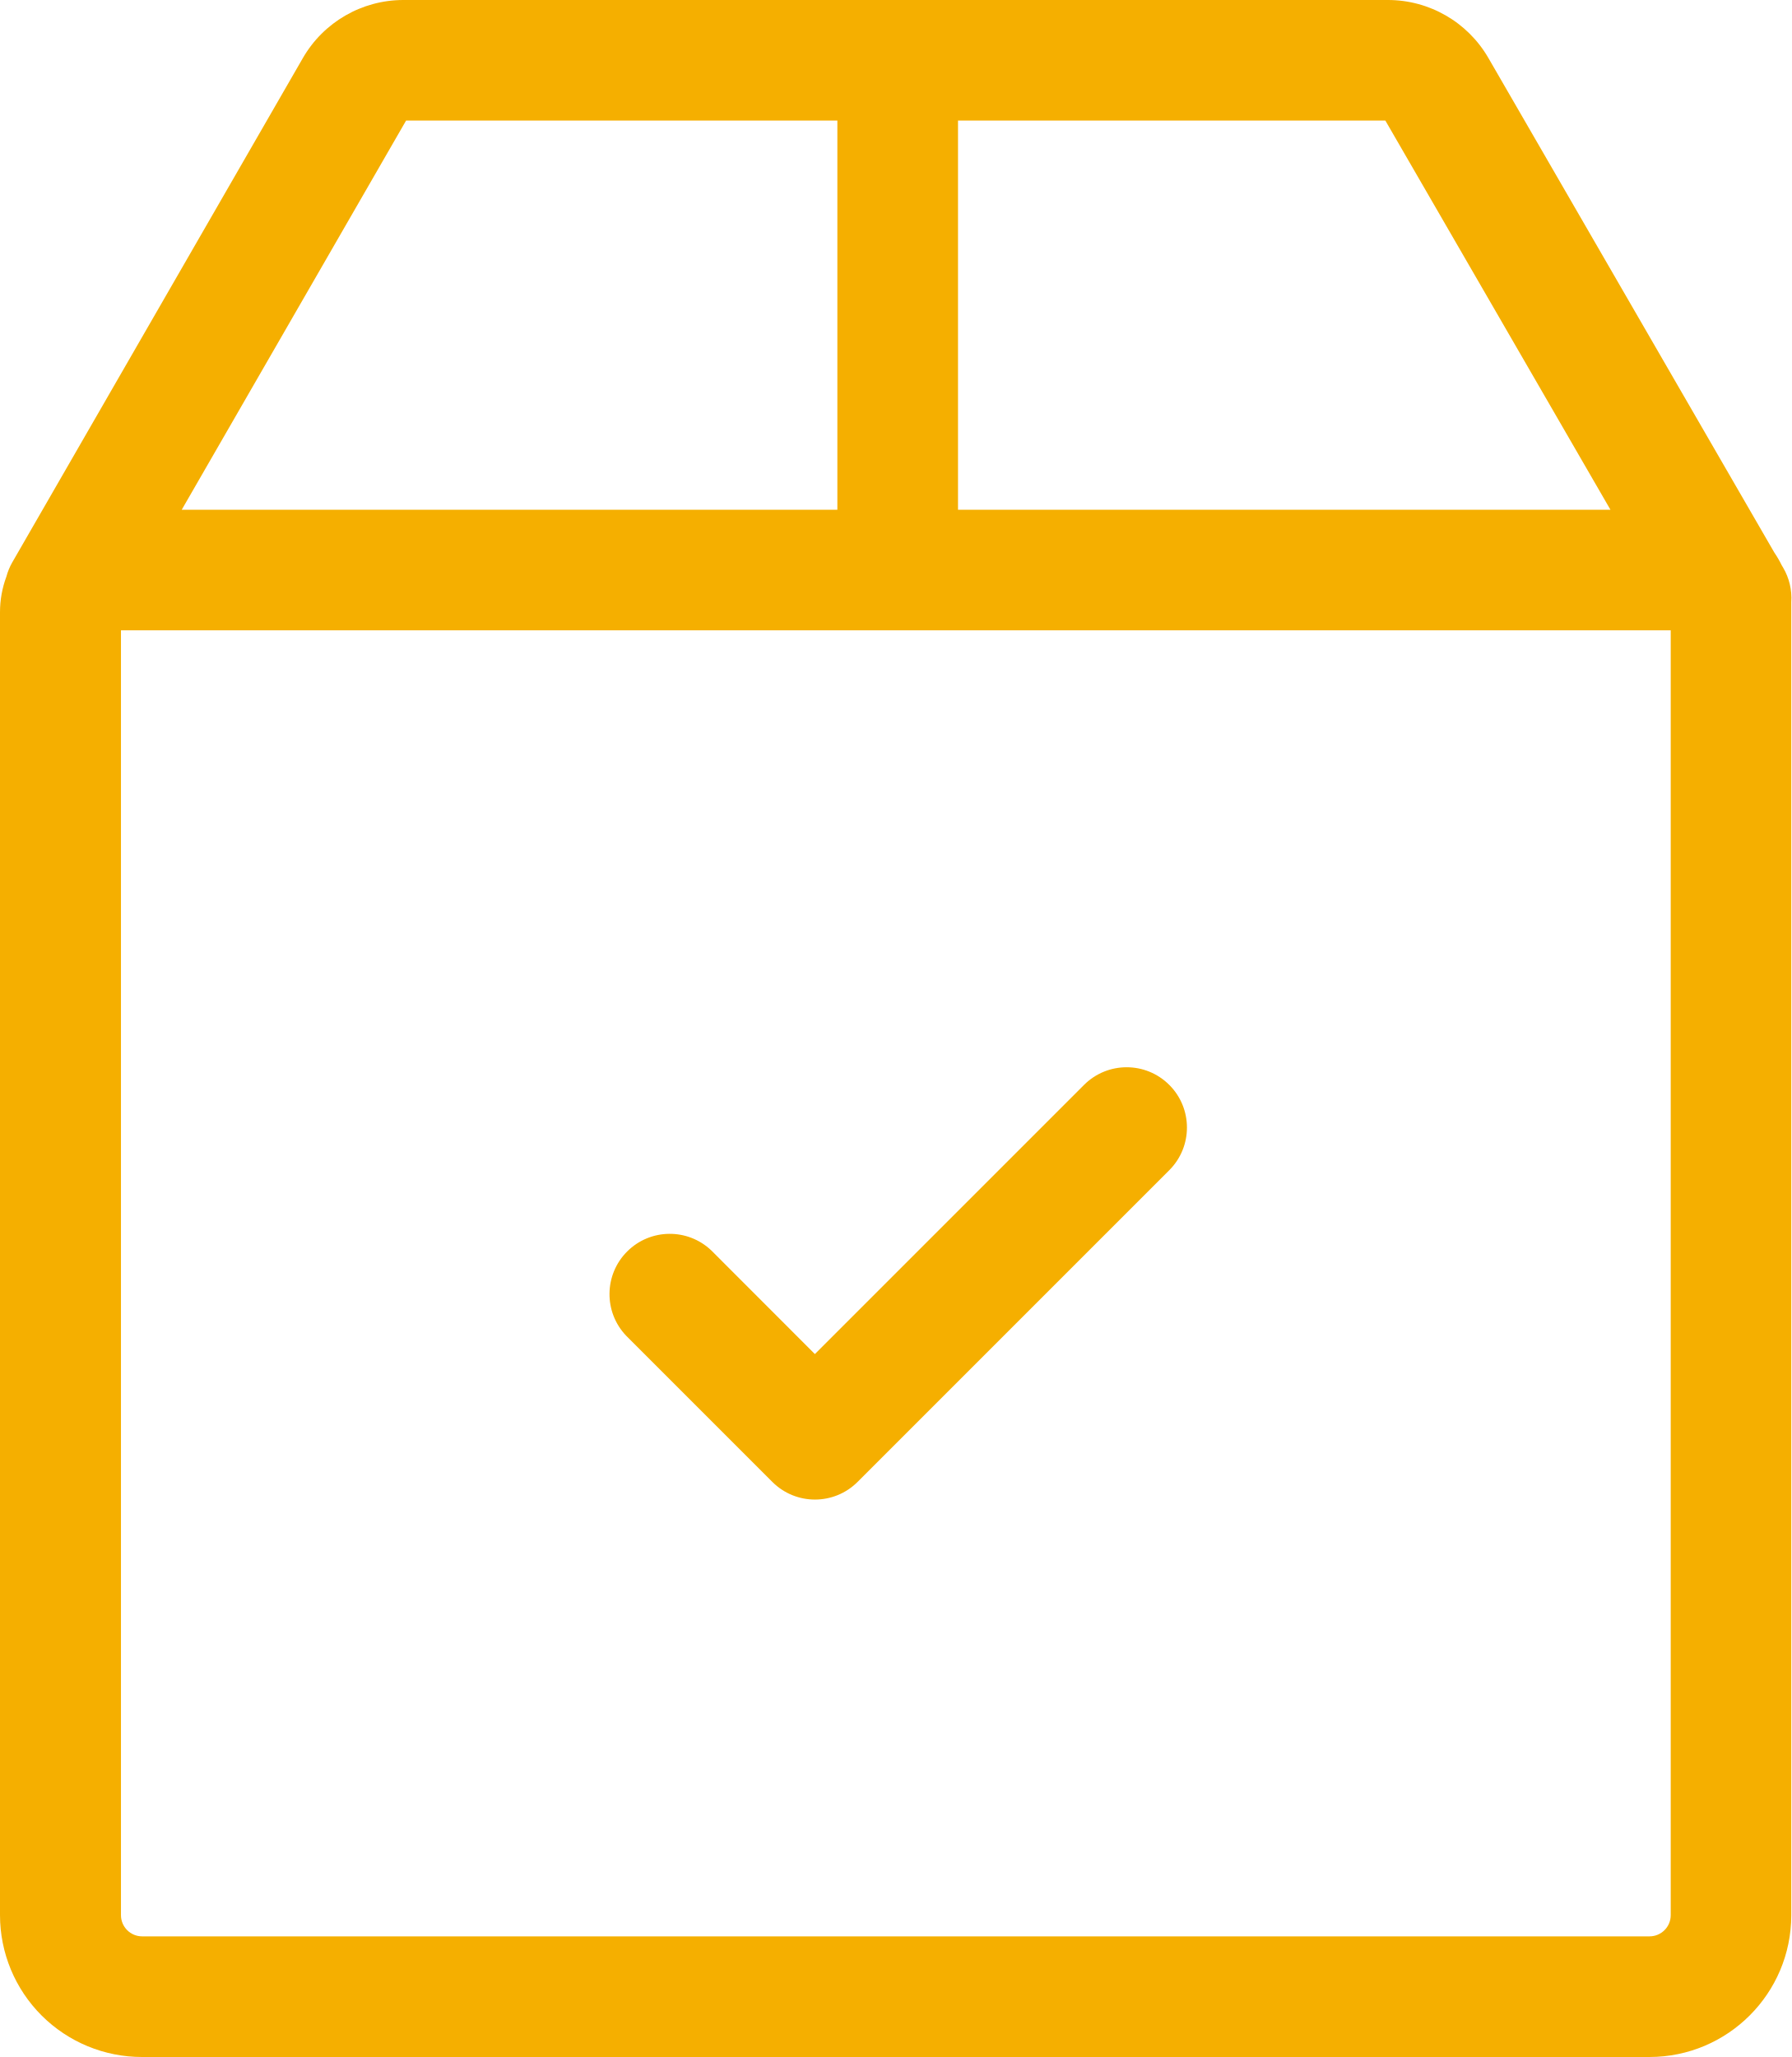
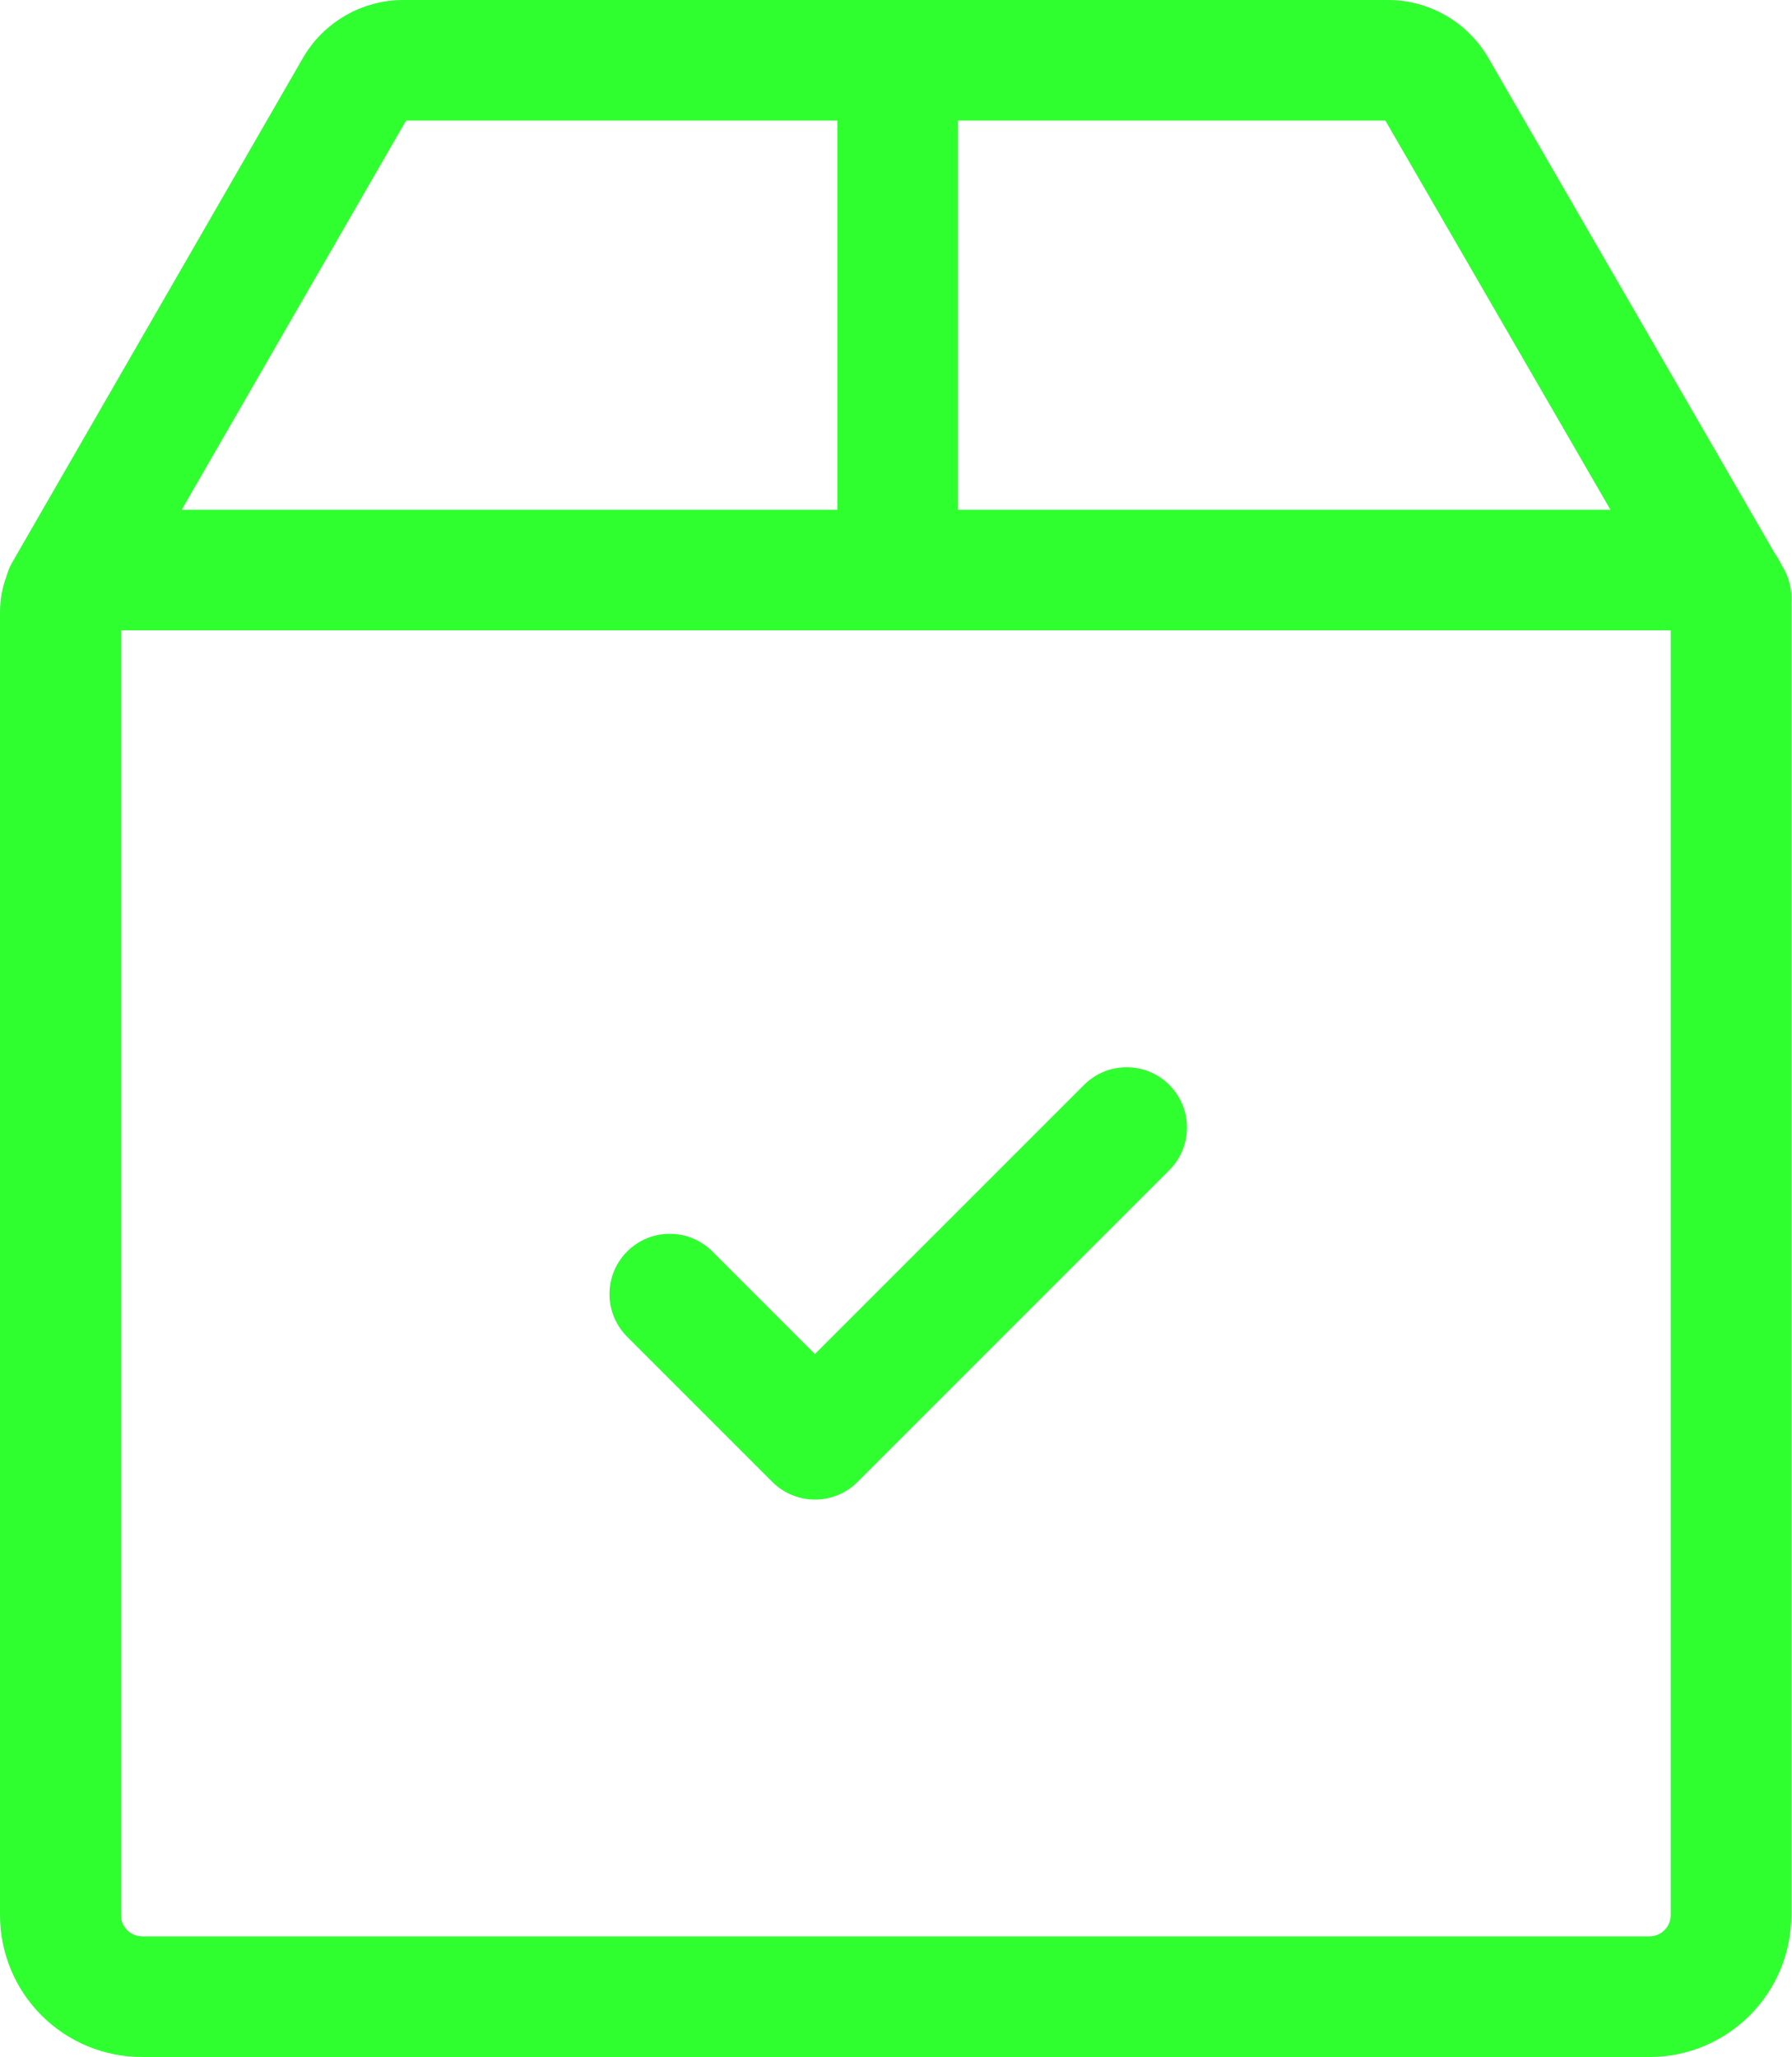
<svg xmlns="http://www.w3.org/2000/svg" width="21.901" height="25.149" viewBox="0 0 21.901 25.149">
  <defs>
    <style>
-             .cls-1{fill:#f5af00}
+             .cls-1{fill:#2fff2f}
        </style>
  </defs>
  <g id="sent" transform="translate(-33.062)">
    <path id="Path_61" d="M54.864 6.941l-.019-.032a1.187 1.187 0 0 0-.089-.153L51.258.706A1.419 1.419 0 0 0 50.033 0H37.992a1.419 1.419 0 0 0-1.226.708l-3.555 6.169a.738.738 0 0 0-.071.173 1.246 1.246 0 0 0-.078.434v15.931a1.735 1.735 0 0 0 1.738 1.734h18.43a1.735 1.735 0 0 0 1.733-1.733V7.425v-.064a.733.733 0 0 0-.099-.42zM44.775 1.474H50l2.752 4.758h-7.977zm-6.748 0H43.3v4.758h-8.016l2.743-4.758zm15.462 21.941a.259.259 0 0 1-.259.259H34.8a.259.259 0 0 1-.259-.259V7.706h18.948z" class="cls-1" />
    <path id="Path_62" d="M191.369 265.848a.737.737 0 0 0-1.042 0l-3.291 3.291-1.265-1.266a.737.737 0 0 0-1.042 1.042l1.787 1.787a.737.737 0 0 0 1.042 0l3.812-3.812a.737.737 0 0 0-.001-1.042z" class="cls-1" transform="translate(-144.011 -252.584)" />
  </g>
</svg>
